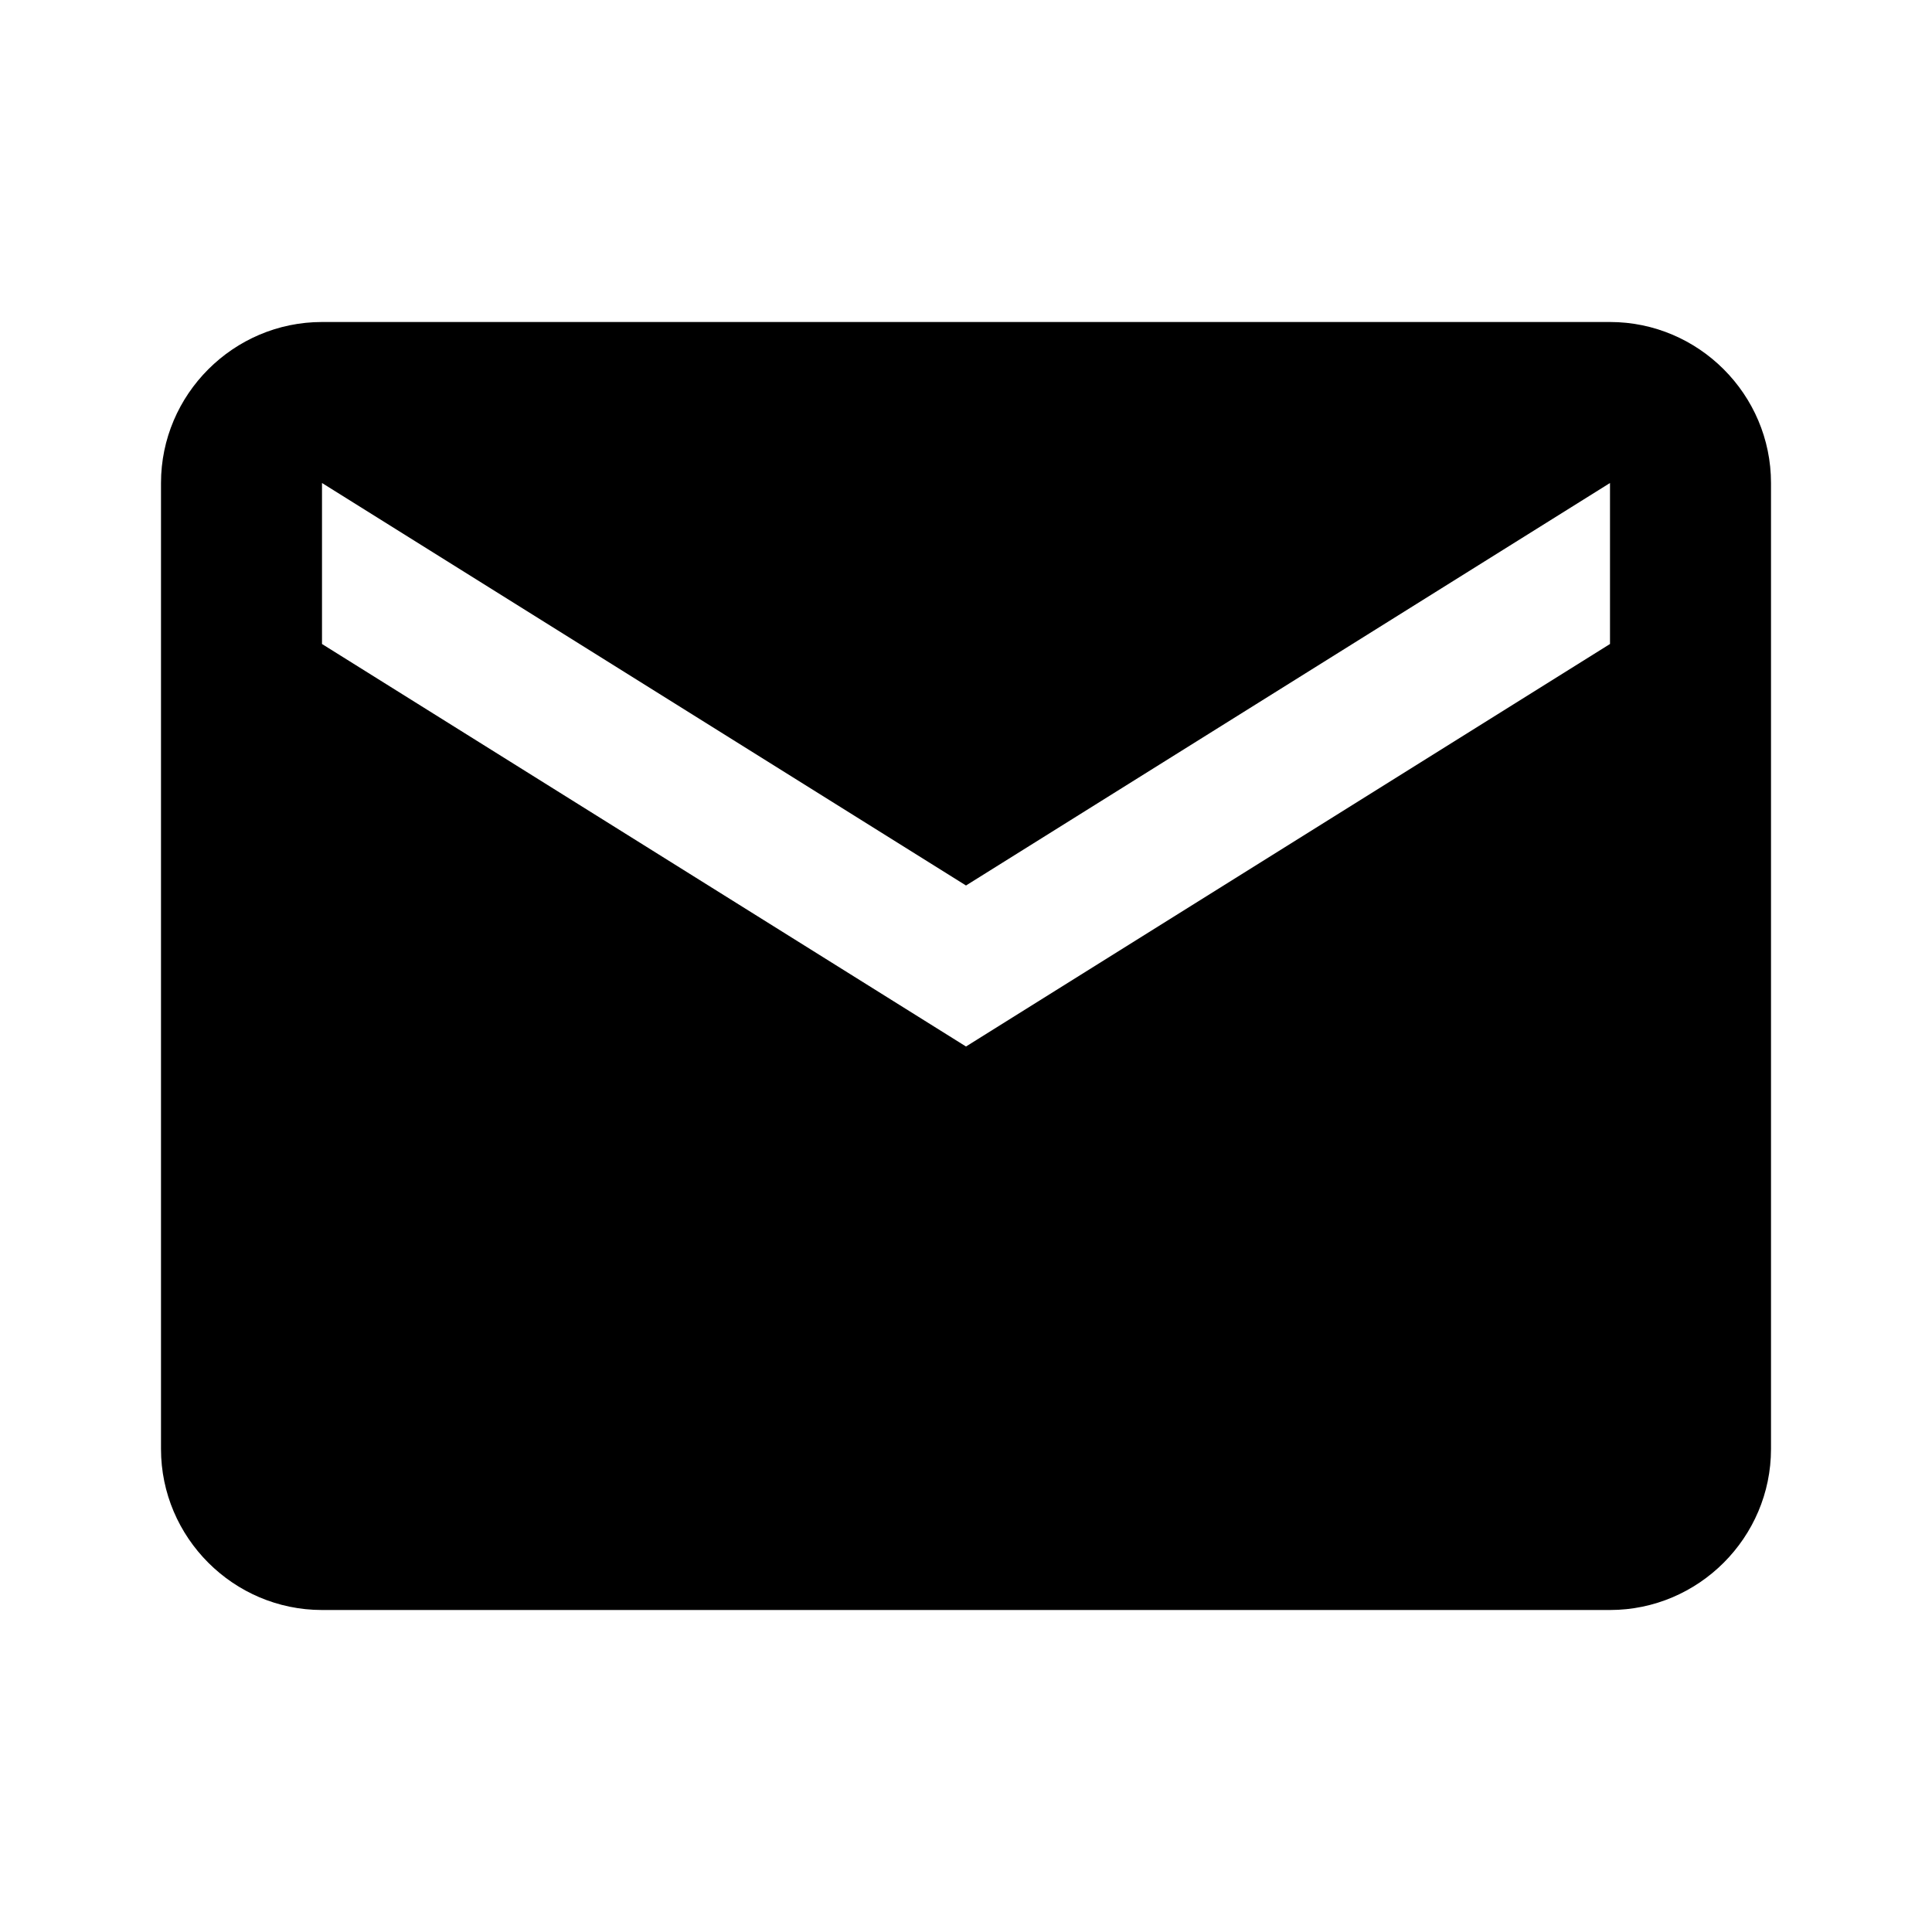
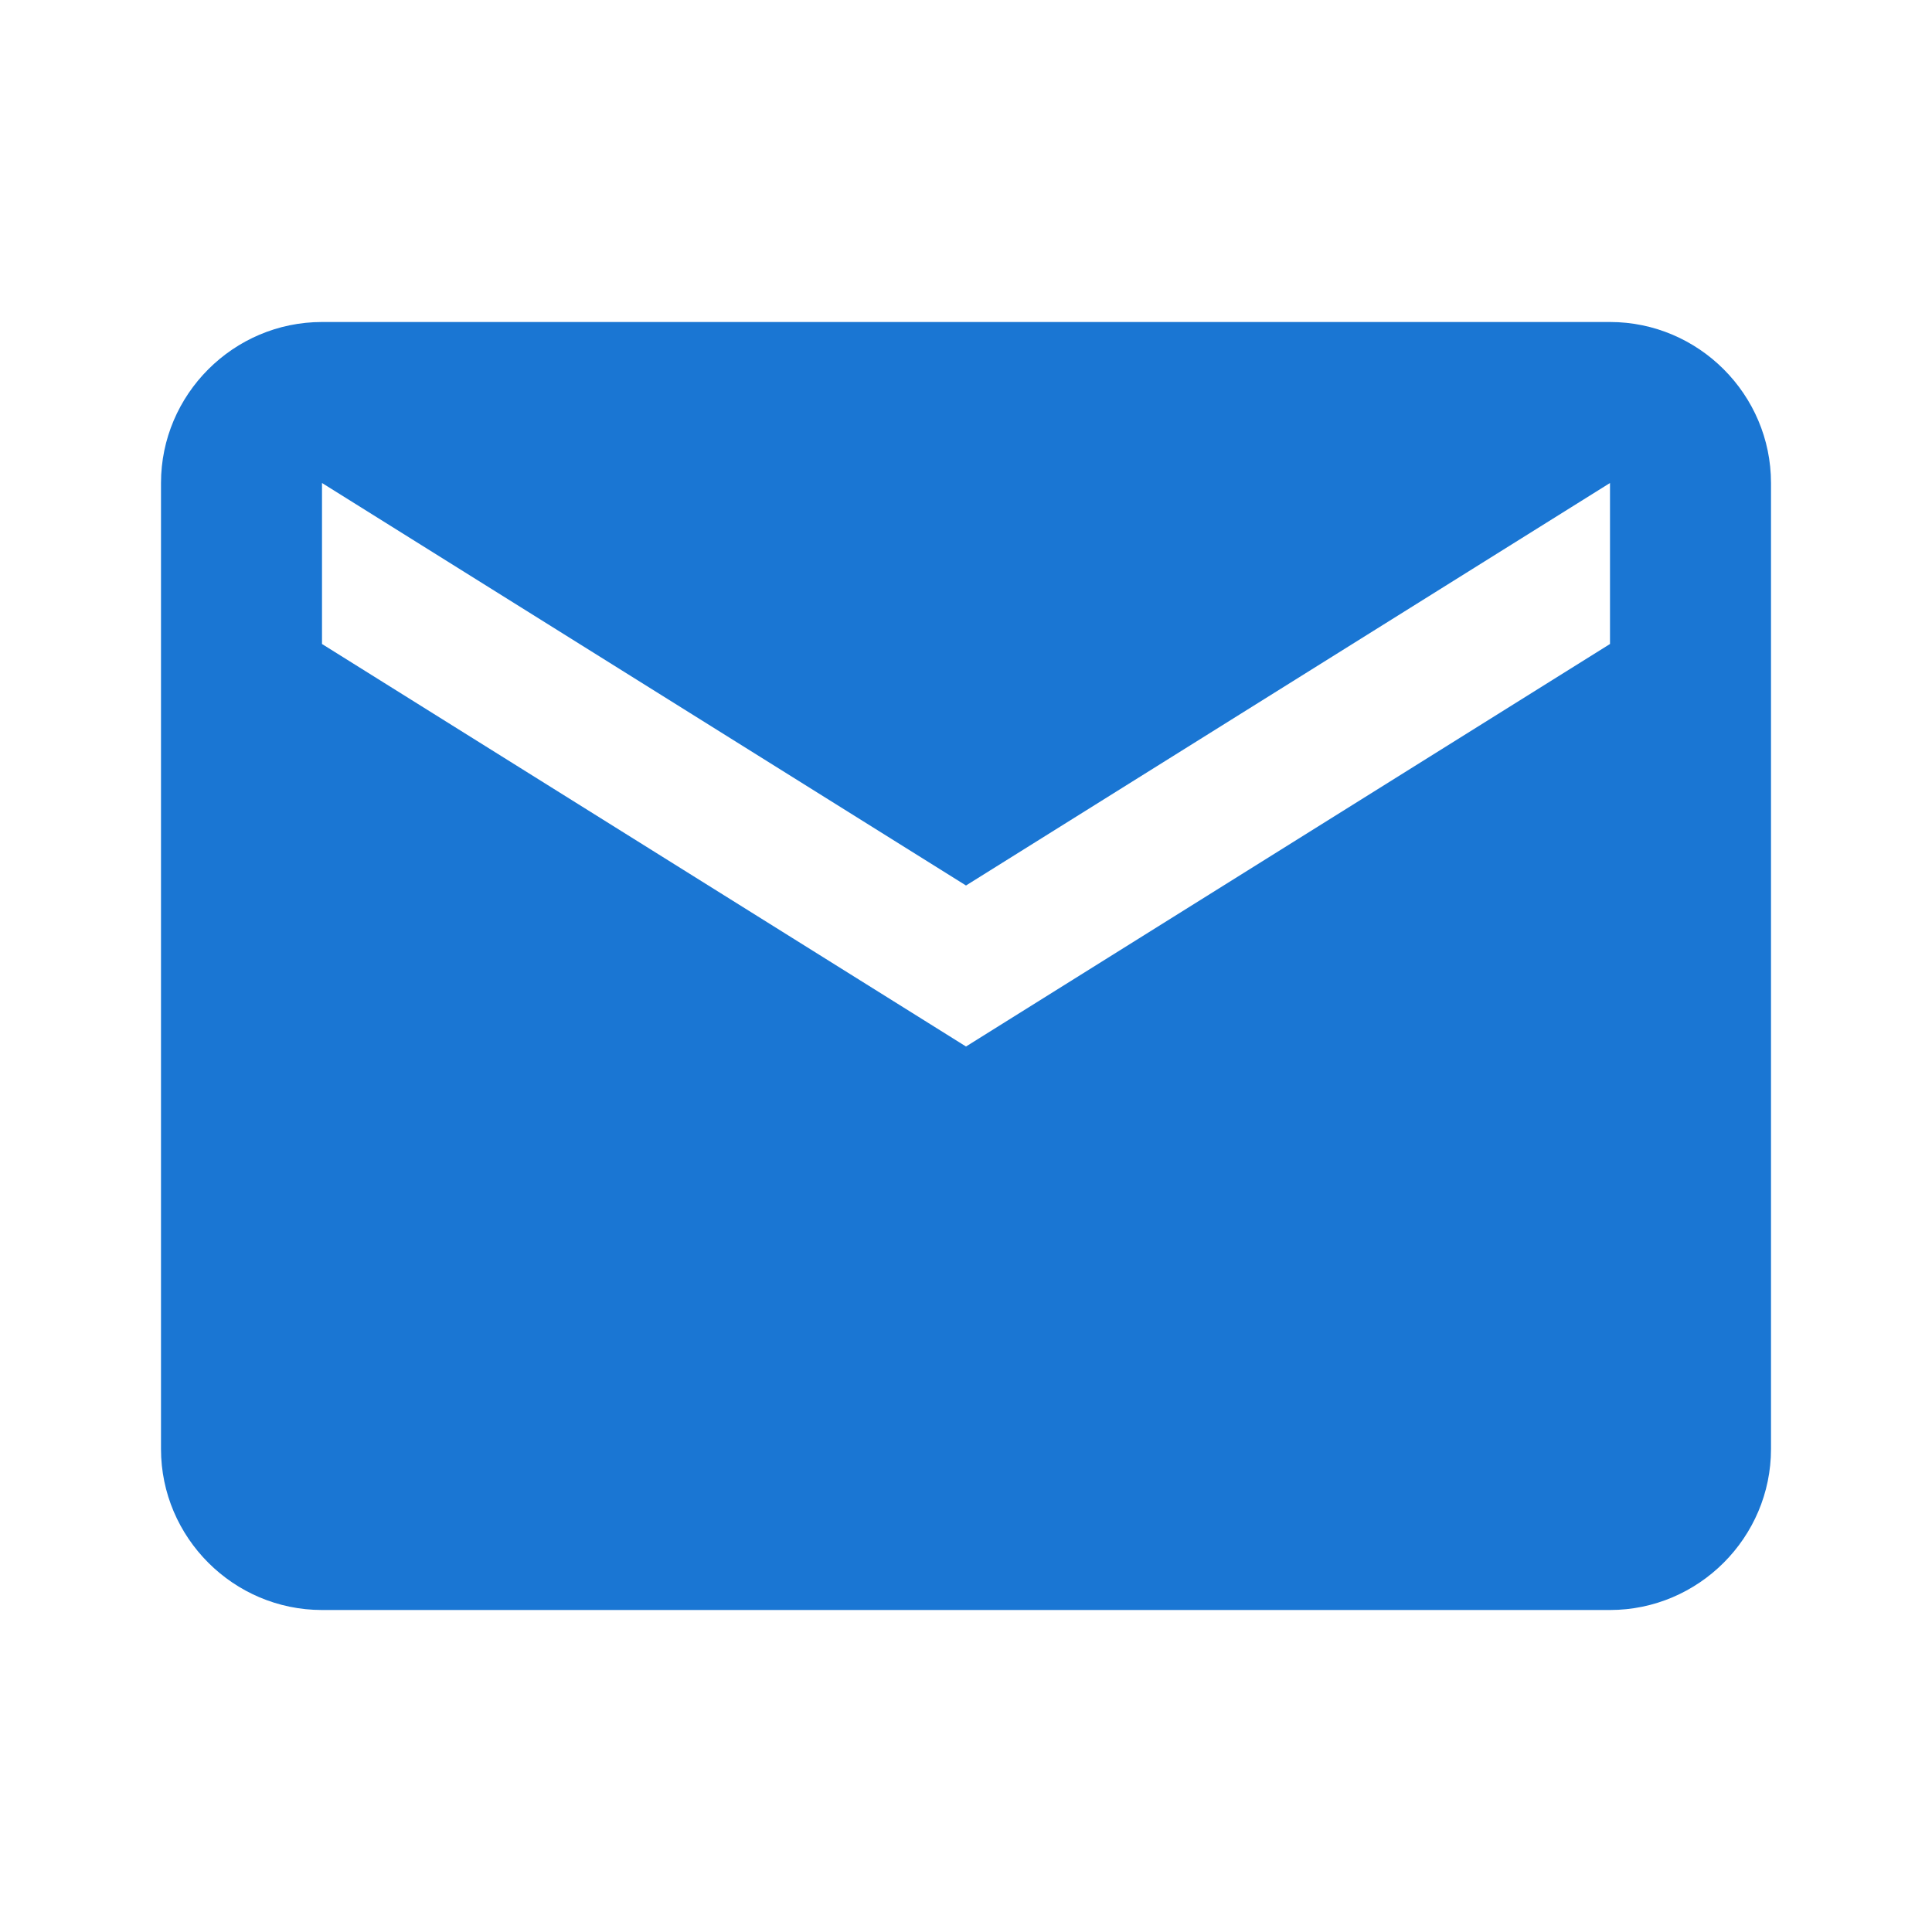
- <svg xmlns="http://www.w3.org/2000/svg" viewBox="0 0 24 24" fill="currentColor">
+ <svg xmlns="http://www.w3.org/2000/svg" viewBox="0 0 24 24" fill="#1a76d3">
  <path d="M20 4H4c-1.1 0-2 .9-2 2v12c0 1.1.9 2 2 2h16c1.1 0 2-.9 2-2V6c0-1.1-.9-2-2-2zm0 4-8 5-8-5V6l8 5 8-5v2z" />
</svg>
